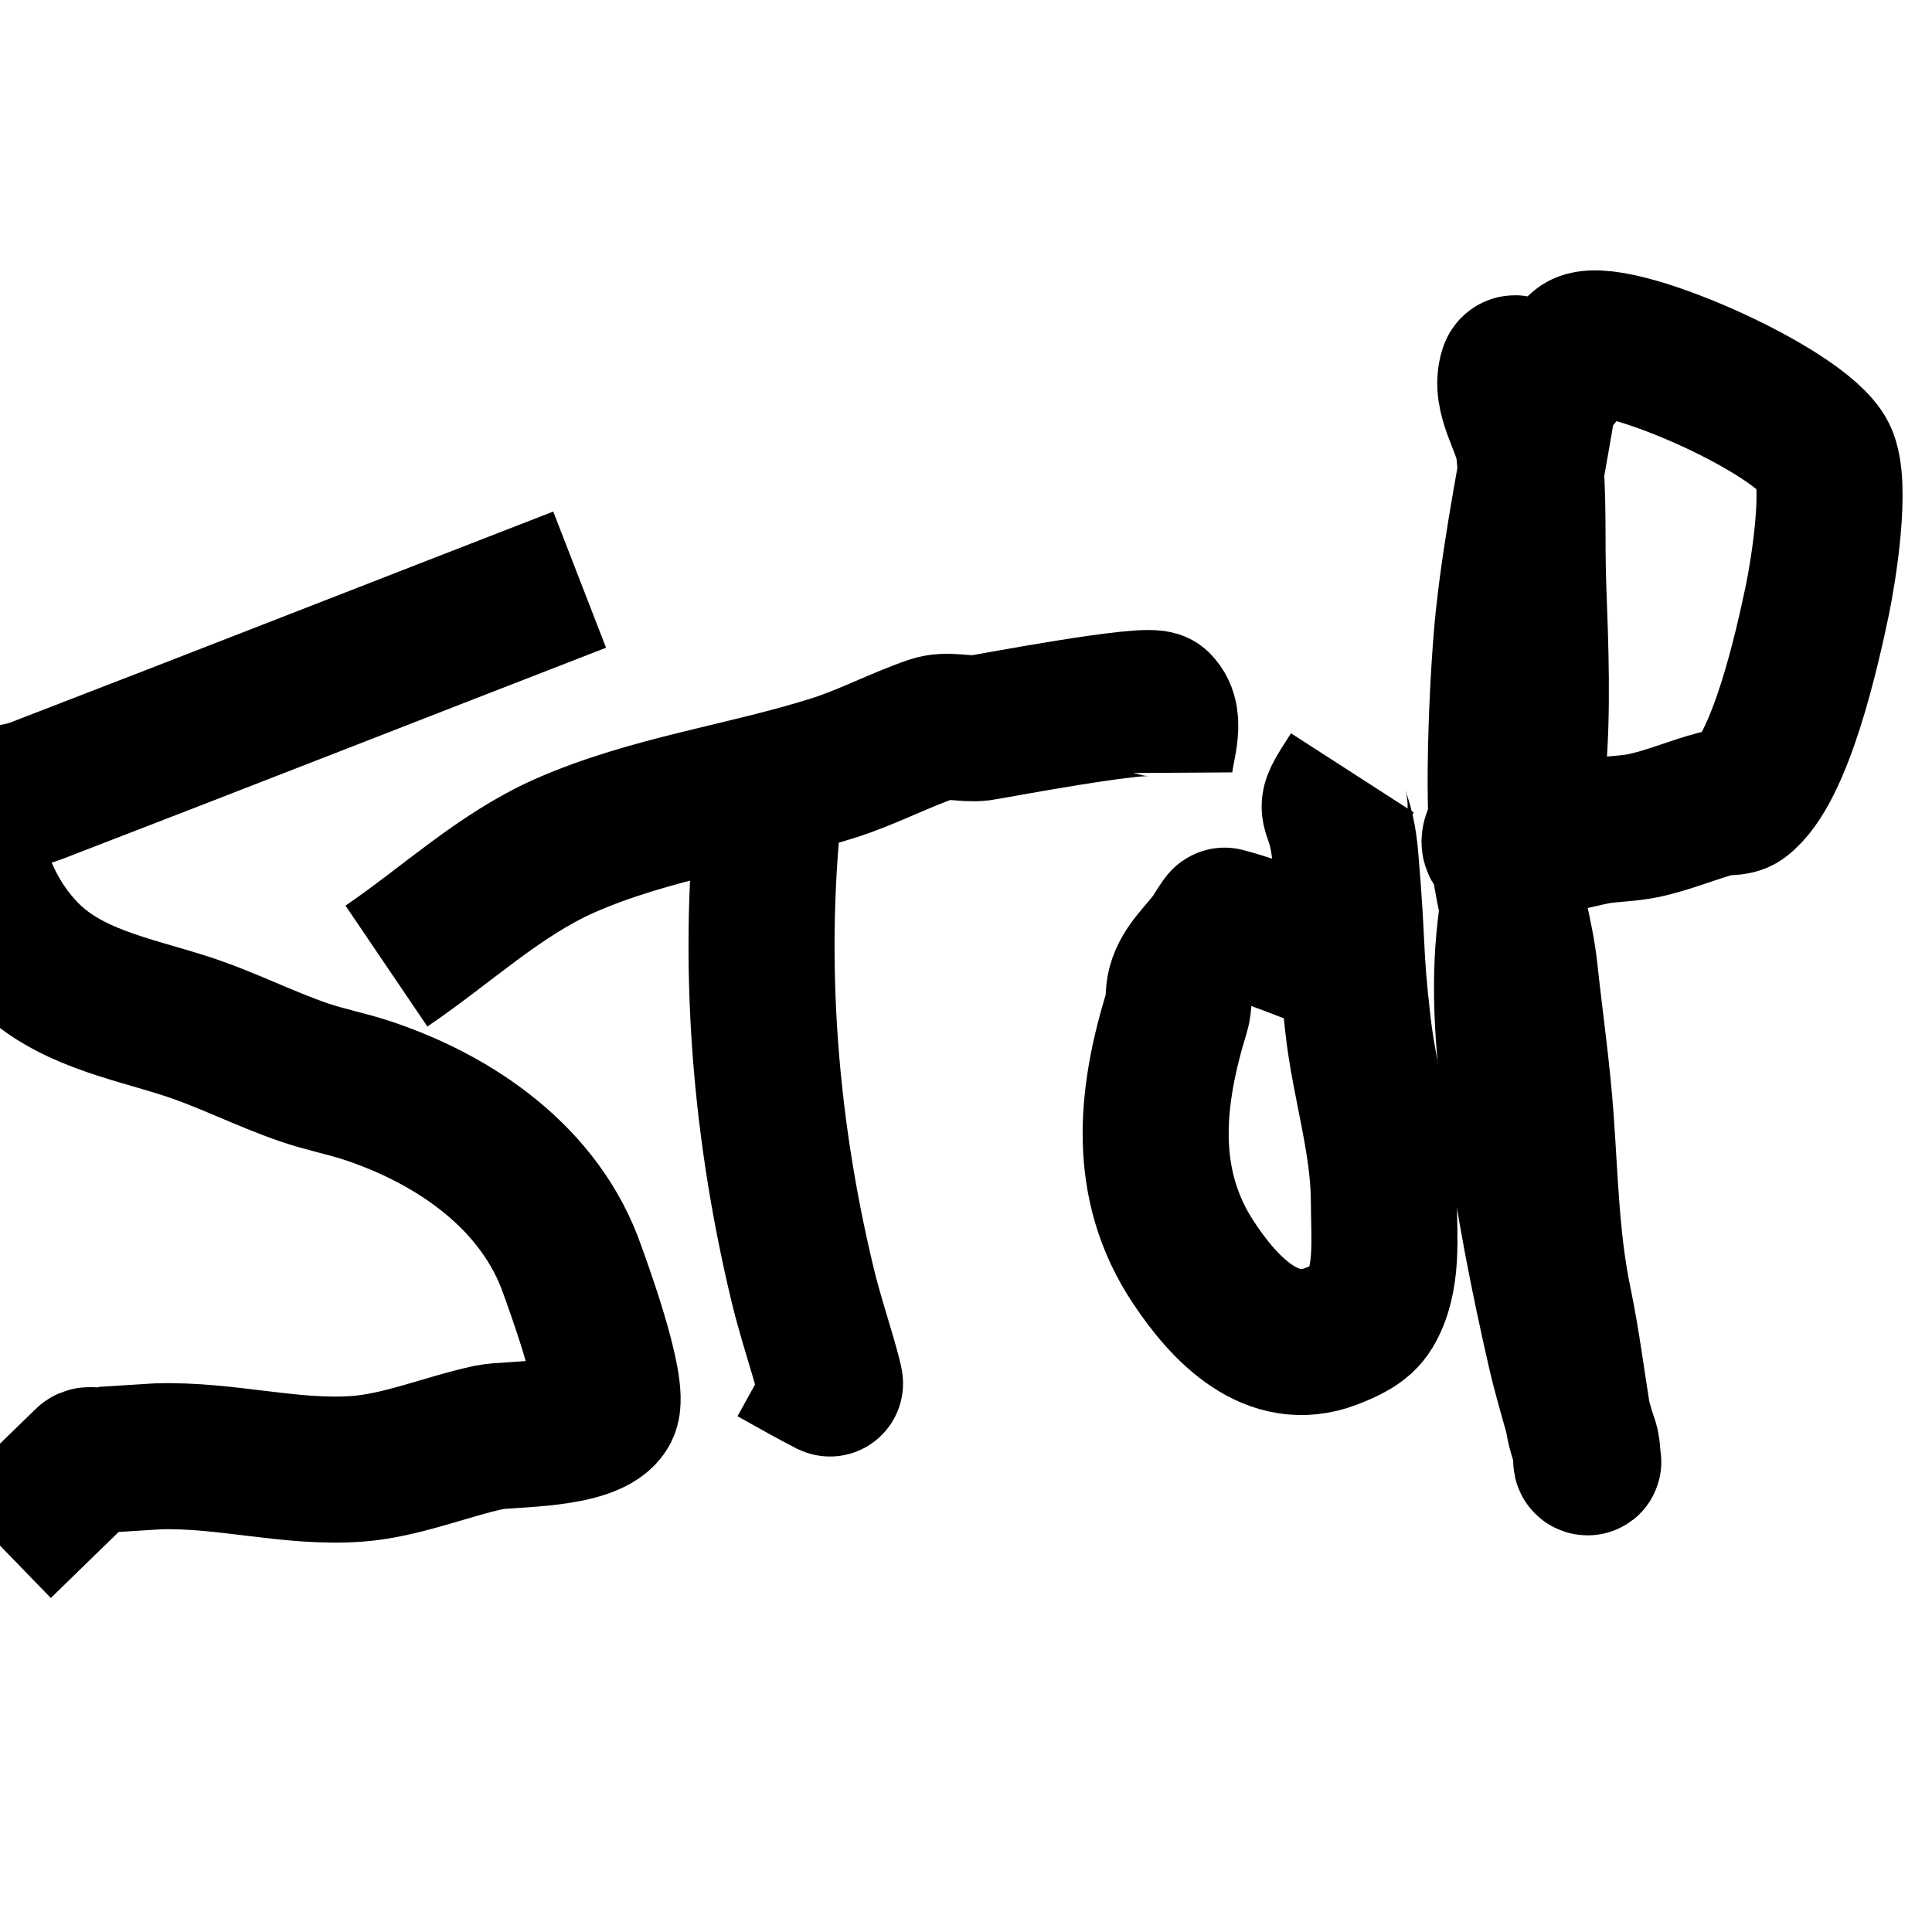
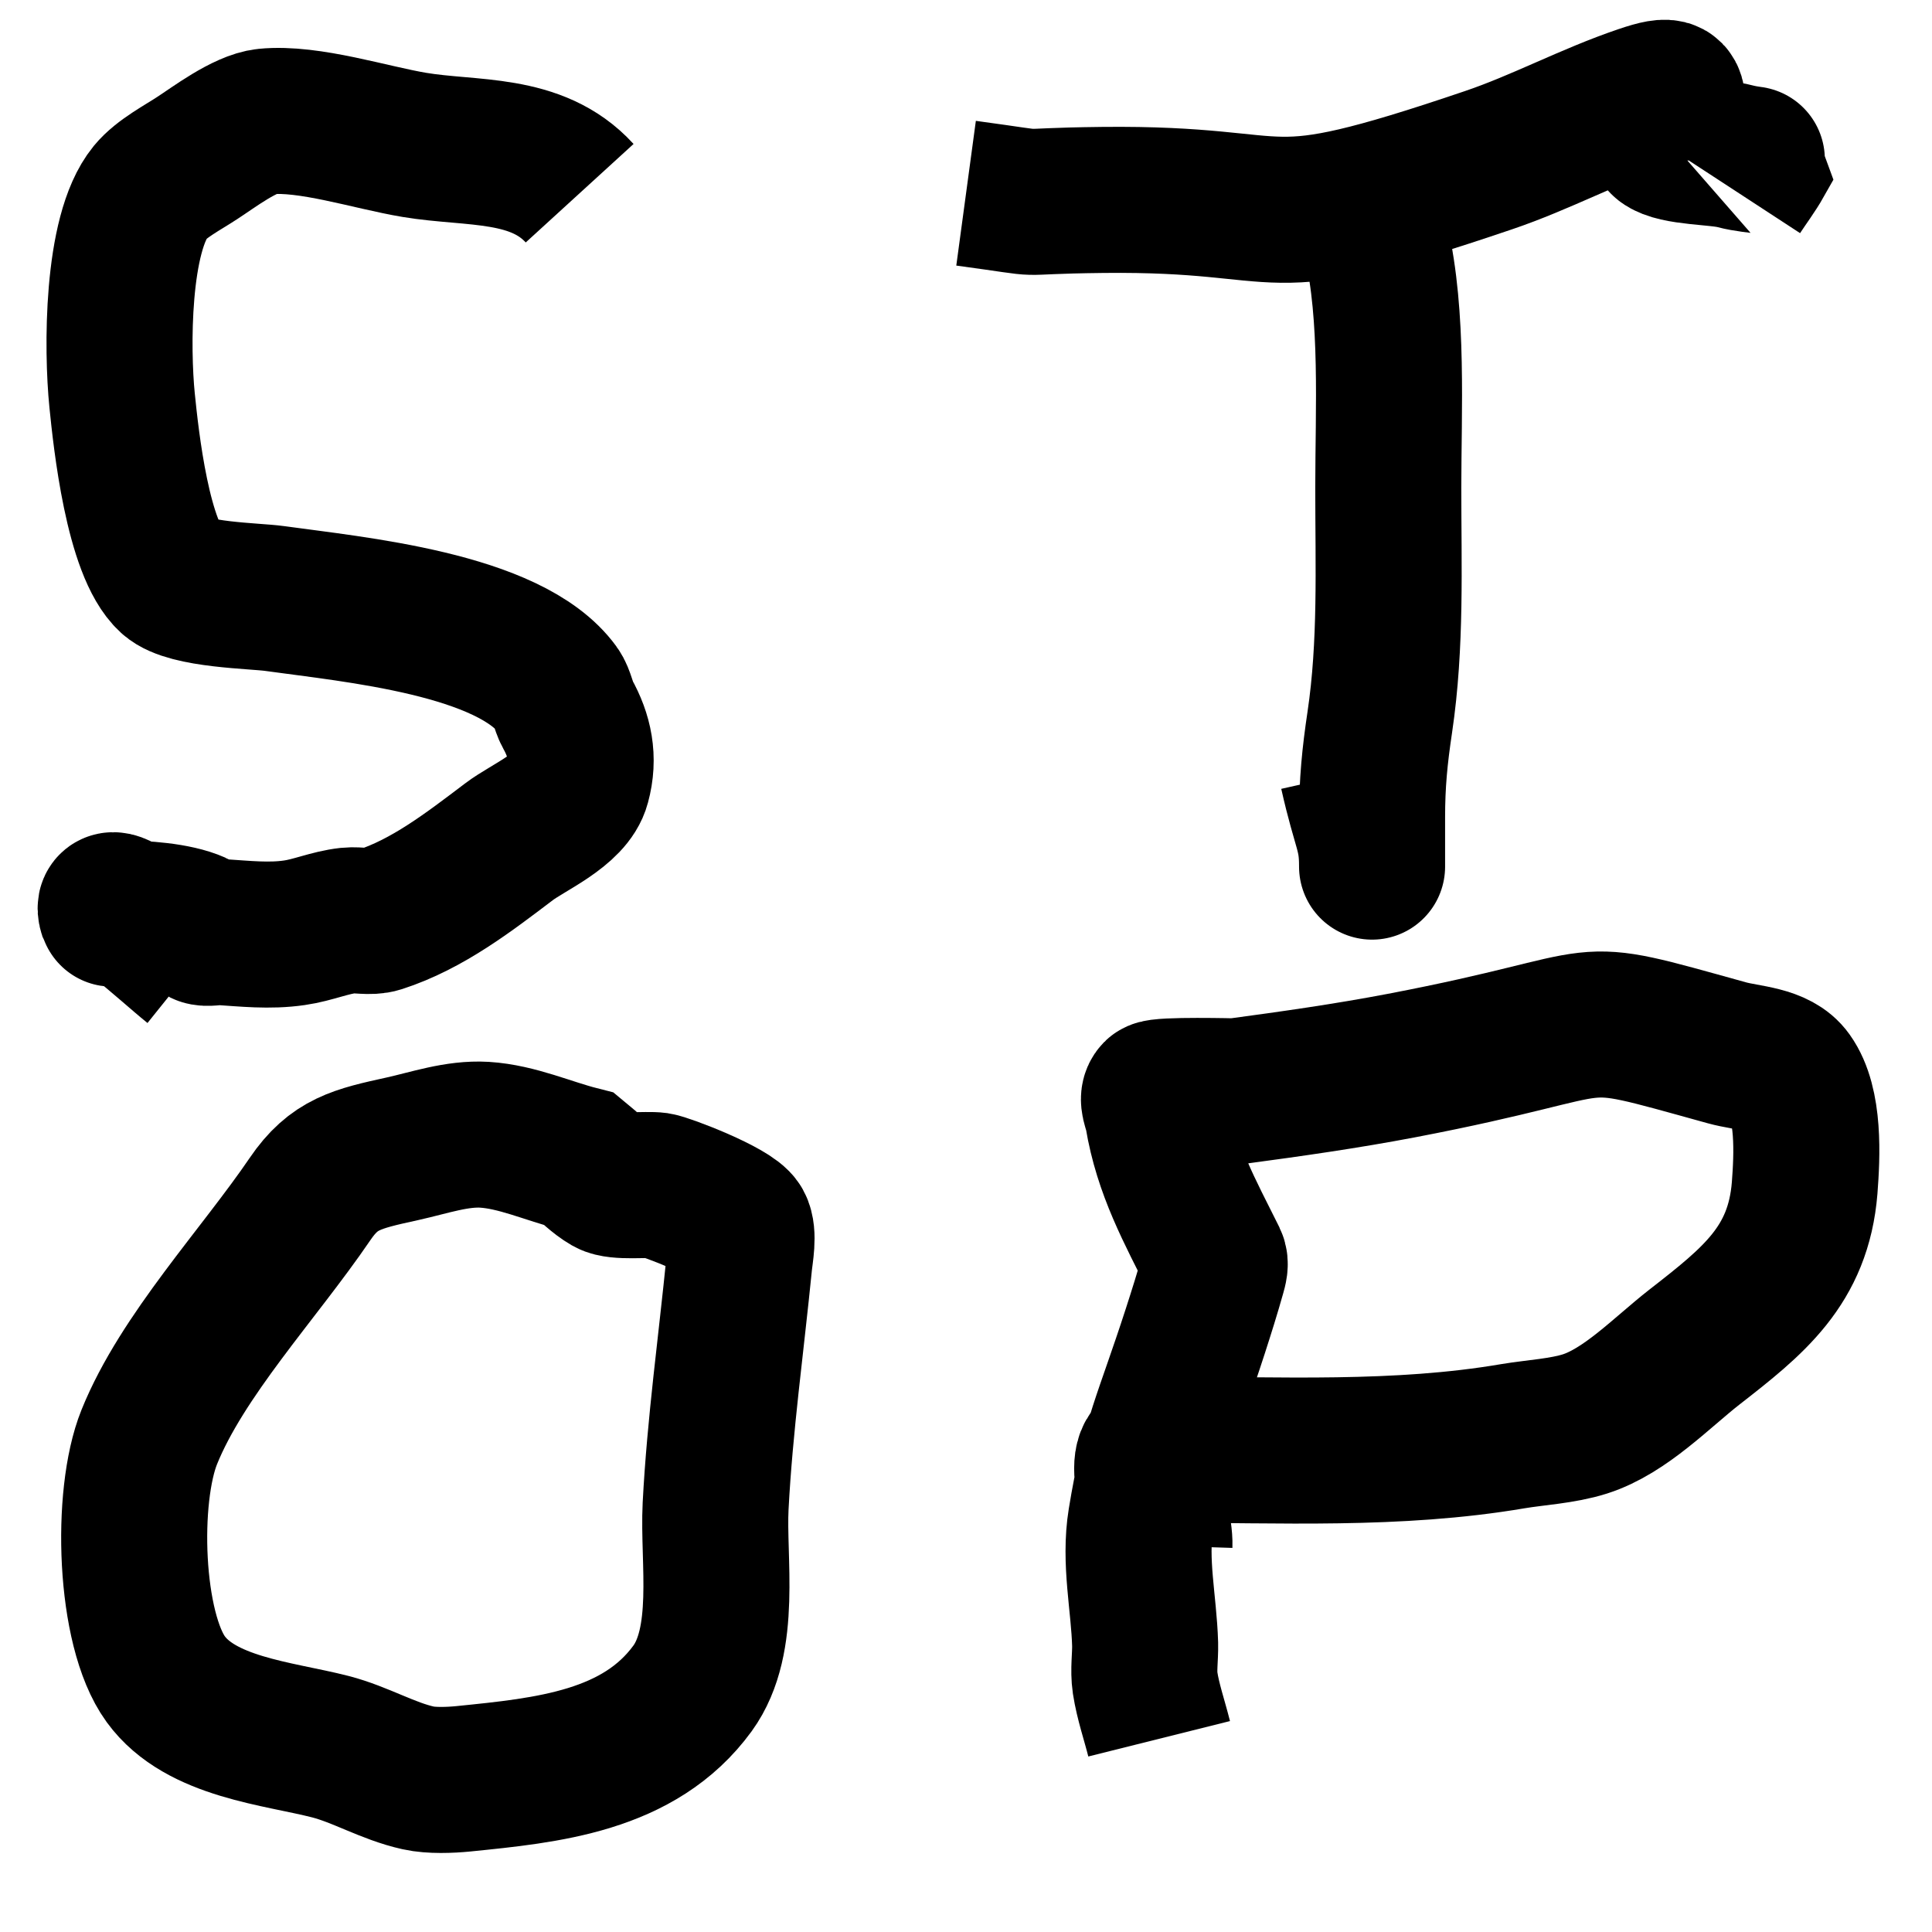
<svg xmlns="http://www.w3.org/2000/svg" width="50" height="50" viewBox="0 0 13.229 13.229" version="1.1" id="svg5">
  <defs id="defs2" />
  <g id="layer1">
    <rect style="fill:#ffffff;stroke:#000000;stroke-width:0;stroke-dasharray:none" id="rect483" width="13.229" height="13.229" x="0" y="0" />
-     <path style="fill:none;fill-opacity:1;stroke:#000000;stroke-width:1;stroke-dasharray:none;stroke-opacity:1" d="M 3.969,3.969 C 2.729,4.45 1.491,4.936 0.25,5.414 c -0.165,0.063 -0.326,0.051 -0.487,0.092 -0.015,0.004 0.002,0.183 0.041,0.329 0.068,0.26 0.174,0.487 0.363,0.686 0.29,0.306 0.72,0.381 1.1,0.503 0.278,0.089 0.536,0.223 0.812,0.318 0.144,0.05 0.294,0.078 0.439,0.126 0.606,0.202 1.185,0.603 1.402,1.23 0.016,0.047 0.301,0.809 0.229,0.952 C 4.054,9.835 3.474,9.816 3.355,9.841 3.058,9.904 2.746,10.037 2.438,10.058 1.983,10.089 1.55,9.958 1.081,9.972 c -0.112,0.007 -0.225,0.014 -0.337,0.021 -0.022,0.004 -0.043,0.011 -0.065,0.013 -0.029,0.003 -0.066,-0.02 -0.086,0 C 0.395,10.197 0.198,10.391 0,10.583" id="path9753" />
-     <path style="fill:none;fill-opacity:1;stroke:#000000;stroke-width:1;stroke-dasharray:none;stroke-opacity:1" d="m 5.292,5.292 c -0.156,1.178 -0.071,2.368 0.206,3.515 0.04,0.164 0.091,0.326 0.139,0.488 0.023,0.079 0.05,0.181 0.046,0.179 C 5.551,9.406 5.422,9.332 5.292,9.26" id="path9944" />
-     <path style="fill:none;fill-opacity:1;stroke:#000000;stroke-width:1;stroke-dasharray:none;stroke-opacity:1" d="M 2.646,6.615 C 3.052,6.34 3.417,5.991 3.865,5.792 4.451,5.533 5.101,5.451 5.712,5.257 5.94,5.184 6.155,5.07 6.381,4.992 c 0.104,-0.036 0.222,0.005 0.331,-0.008 0.061,-0.008 1.157,-0.218 1.216,-0.16 0.11,0.11 0.008,0.312 0.009,0.468" id="path9946" />
-     <path style="fill:none;fill-opacity:1;stroke:#000000;stroke-width:1;stroke-dasharray:none;stroke-opacity:1" d="M 9.26,6.615 C 8.969,6.511 8.684,6.384 8.385,6.304 8.377,6.302 8.319,6.401 8.31,6.413 8.233,6.524 8.117,6.616 8.081,6.75 8.065,6.809 8.076,6.869 8.058,6.928 7.88,7.506 7.812,8.106 8.175,8.649 8.391,8.974 8.712,9.305 9.115,9.15 9.213,9.112 9.323,9.066 9.38,8.971 9.509,8.757 9.476,8.468 9.476,8.232 9.476,7.823 9.345,7.428 9.299,7.023 9.238,6.494 9.268,6.53 9.213,5.88 9.175,5.433 9.044,5.627 9.26,5.292" id="path9948" />
-     <path style="fill:none;fill-opacity:1;stroke:#000000;stroke-width:1;stroke-dasharray:none;stroke-opacity:1" d="m 10.583,2.646 c -0.085,0.529 -0.197,1.054 -0.254,1.587 -0.034,0.315 -0.084,1.2 -0.029,1.657 0.031,0.255 0.112,0.502 0.14,0.758 0.036,0.336 0.086,0.678 0.11,1.014 0.03,0.416 0.038,0.842 0.124,1.253 0.056,0.27 0.09,0.543 0.134,0.815 0.012,0.075 0.037,0.135 0.058,0.208 0.007,0.024 -0.019,0.075 0.006,0.075 0.008,0 4.76e-4,-0.015 0,-0.023 C 10.862,9.849 10.866,9.93 10.808,9.718 10.764,9.56 10.717,9.403 10.681,9.243 10.566,8.741 10.465,8.227 10.398,7.715 10.343,7.297 10.294,6.864 10.333,6.441 c 0.037,-0.395 0.129,-0.781 0.163,-1.177 0.035,-0.407 0.018,-0.832 0.003,-1.239 -0.012,-0.315 0.006,-0.635 -0.03,-0.949 -0.02,-0.168 -0.172,-0.361 -0.115,-0.536 0.026,-0.08 0.149,0.131 0.23,0.105 0.115,-0.037 0.145,-0.197 0.24,-0.271 0.187,-0.144 1.504,0.429 1.663,0.747 0.096,0.193 -0.003,0.796 -0.043,0.988 -0.067,0.318 -0.25,1.159 -0.521,1.362 -0.043,0.032 -0.111,0.016 -0.162,0.029 -0.172,0.045 -0.332,0.116 -0.507,0.153 -0.11,0.023 -0.222,0.021 -0.332,0.041 C 10.819,5.713 10.365,5.831 10.288,5.815 10.091,5.776 10.484,5.466 10.583,5.292" id="path9950" />
+     <path style="fill:none;stroke:#000000;stroke-width:1" d="M 3.969,1.323 C 3.674,1 3.232,1.058 2.837,0.992 2.538,0.942 2.115,0.803 1.821,0.832 1.676,0.847 1.46,1.011 1.352,1.081 1.254,1.146 1.106,1.222 1.029,1.316 0.797,1.6 0.801,2.394 0.836,2.741 c 0.027,0.269 0.108,1.021 0.33,1.223 0.122,0.111 0.578,0.115 0.713,0.134 0.546,0.076 1.61,0.173 1.937,0.622 0.031,0.042 0.042,0.118 0.069,0.167 0.083,0.148 0.117,0.304 0.069,0.479 C 3.907,5.545 3.613,5.666 3.485,5.764 3.214,5.969 2.928,6.191 2.599,6.297 c -0.065,0.021 -0.147,-0.001 -0.214,0.006 -0.127,0.014 -0.242,0.066 -0.369,0.084 -0.172,0.025 -0.337,0.006 -0.508,-0.005 -0.025,-0.002 -0.095,0.013 -0.121,0 C 1.371,6.374 1.361,6.338 1.341,6.33 1.204,6.269 0.976,6.255 0.828,6.255 c -0.005,0 -0.062,0.003 -0.063,0 C 0.694,6.045 1.15,6.476 1.323,6.615" id="path29229" />
+     <path style="fill:none;stroke:#000000;stroke-width:1" d="m 6.615,1.323 c 0.651,0.088 0.23,0.054 0.936,0.046 1.384,-0.015 1.001,0.285 2.641,-0.272 0.358,-0.121 0.693,-0.303 1.051,-0.424 0.215,-0.073 0.208,-0.036 0.208,0.073 0,0.039 -0.087,0.212 -0.063,0.231 0.086,0.068 0.372,0.06 0.493,0.093 0.074,0.02 0.173,0.028 0.173,0.029 -0.044,0.078 -0.098,0.149 -0.147,0.224" id="path29231" />
+     <path style="fill:none;stroke:#000000;stroke-width:1" d="m 9.26,1.323 c 0.054,0.108 0.134,0.207 0.162,0.325 0.12,0.517 0.084,1.16 0.084,1.692 0,0.537 0.021,1.072 -0.058,1.604 -0.035,0.234 -0.053,0.418 -0.053,0.652 0,0.077 0,0.154 0,0.231 0,0.035 0,0.138 0,0.104 0,-0.229 -0.046,-0.247 -0.134,-0.639" id="path29233" />
+     <path style="fill:none;stroke:#000000;stroke-width:1" d="M 3.969,7.937 C 3.752,7.882 3.541,7.784 3.317,7.77 3.128,7.759 2.941,7.825 2.756,7.866 2.442,7.935 2.287,7.969 2.123,8.21 1.774,8.723 1.247,9.282 1.022,9.84 0.858,10.247 0.885,11.155 1.135,11.498 c 0.24,0.33 0.768,0.37 1.127,0.462 0.206,0.053 0.394,0.168 0.602,0.214 0.09,0.02 0.218,0.015 0.309,0.006 C 3.746,12.122 4.377,12.062 4.742,11.561 4.983,11.229 4.881,10.684 4.9,10.313 4.929,9.756 5.007,9.201 5.062,8.646 5.068,8.585 5.095,8.45 5.06,8.387 5.011,8.299 4.561,8.126 4.499,8.117 4.426,8.107 4.229,8.131 4.165,8.094 4.092,8.052 4.034,7.99 3.969,7.937 Z" id="path29235" />
+     <path style="fill:none;stroke:#000000;stroke-width:1" d="m 7.937,11.906 c -0.032,-0.128 -0.076,-0.253 -0.096,-0.383 -0.013,-0.087 0.002,-0.177 0,-0.265 -0.008,-0.28 -0.075,-0.567 -0.029,-0.848 0.091,-0.557 0.176,-0.688 0.373,-1.297 0.042,-0.13 0.083,-0.26 0.12,-0.392 0.009,-0.032 0.02,-0.069 0.006,-0.098 C 8.147,8.293 7.989,8.012 7.927,7.638 7.919,7.588 7.881,7.523 7.916,7.487 c 0.027,-0.027 0.543,-0.014 0.544,-0.014 0.38,-0.051 0.761,-0.105 1.138,-0.177 1.564,-0.299 1.074,-0.406 2.227,-0.087 0.14,0.039 0.343,0.038 0.433,0.165 0.133,0.186 0.116,0.539 0.099,0.76 -0.043,0.533 -0.352,0.776 -0.755,1.09 -0.223,0.174 -0.473,0.438 -0.749,0.526 -0.154,0.049 -0.337,0.058 -0.493,0.084 -0.792,0.135 -1.602,0.092 -2.405,0.092 -0.219,0 -0.009,0.438 -0.016,0.657" id="path29237" />
  </g>
</svg>
